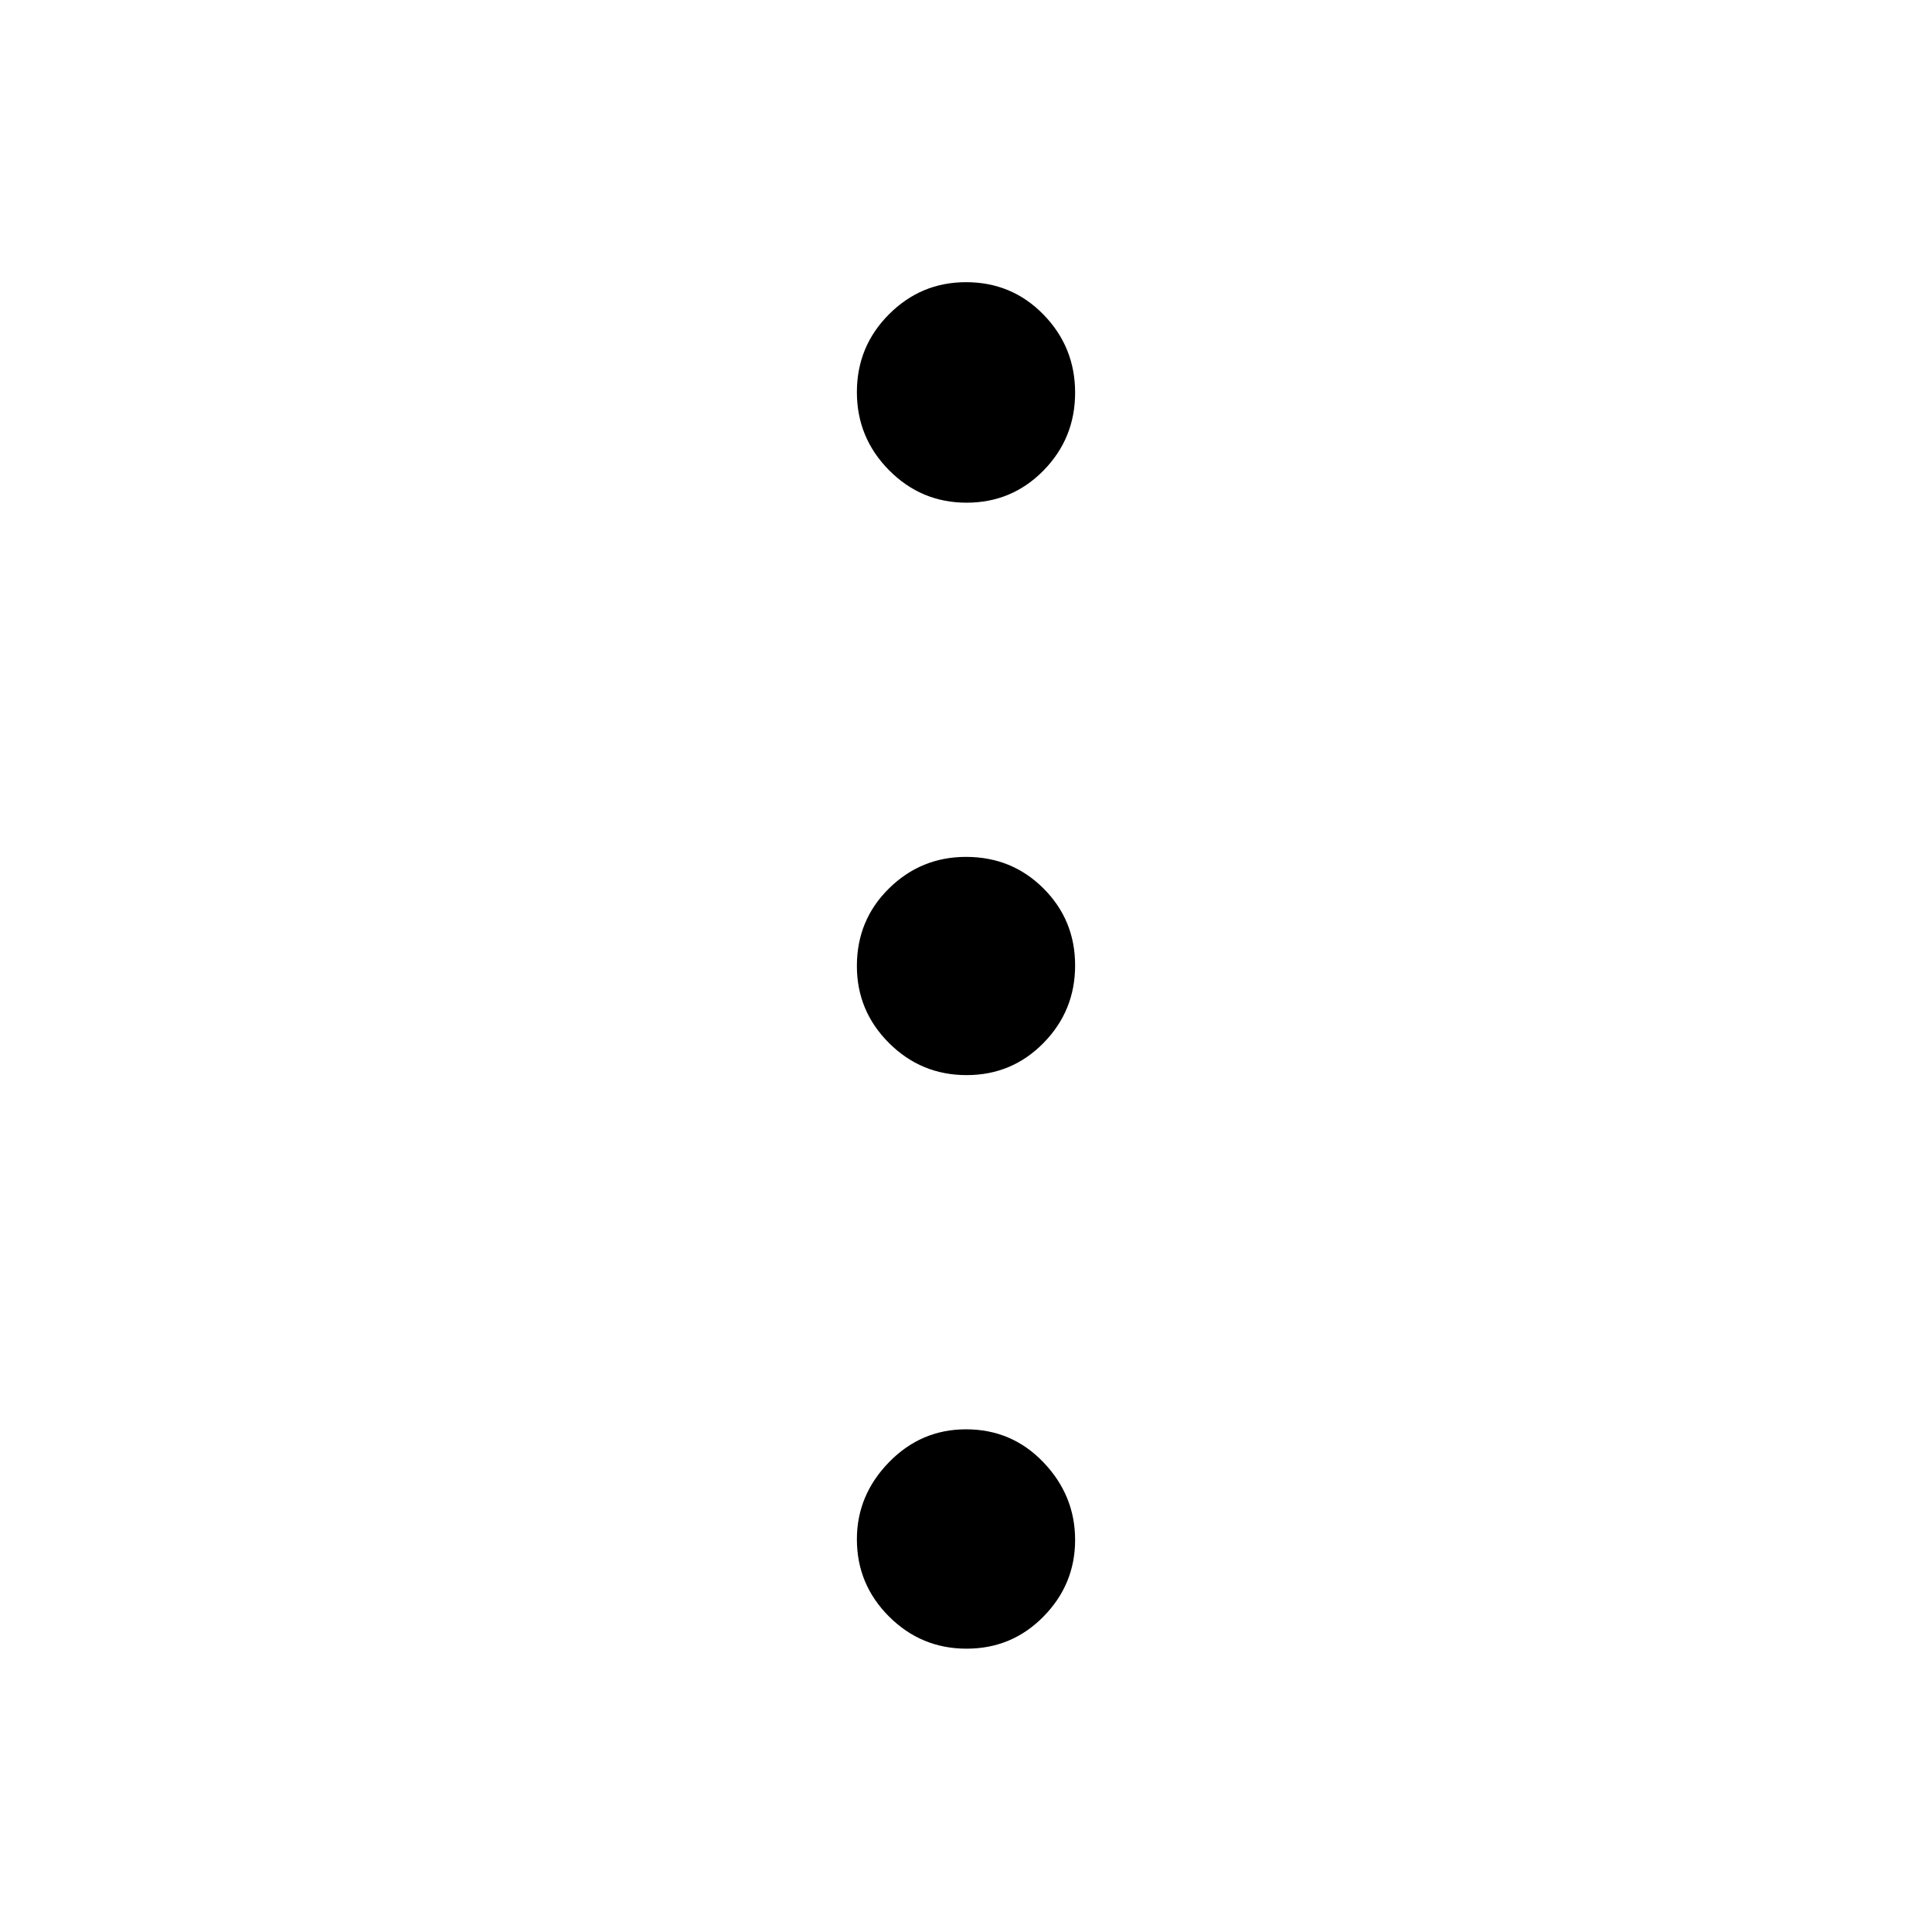
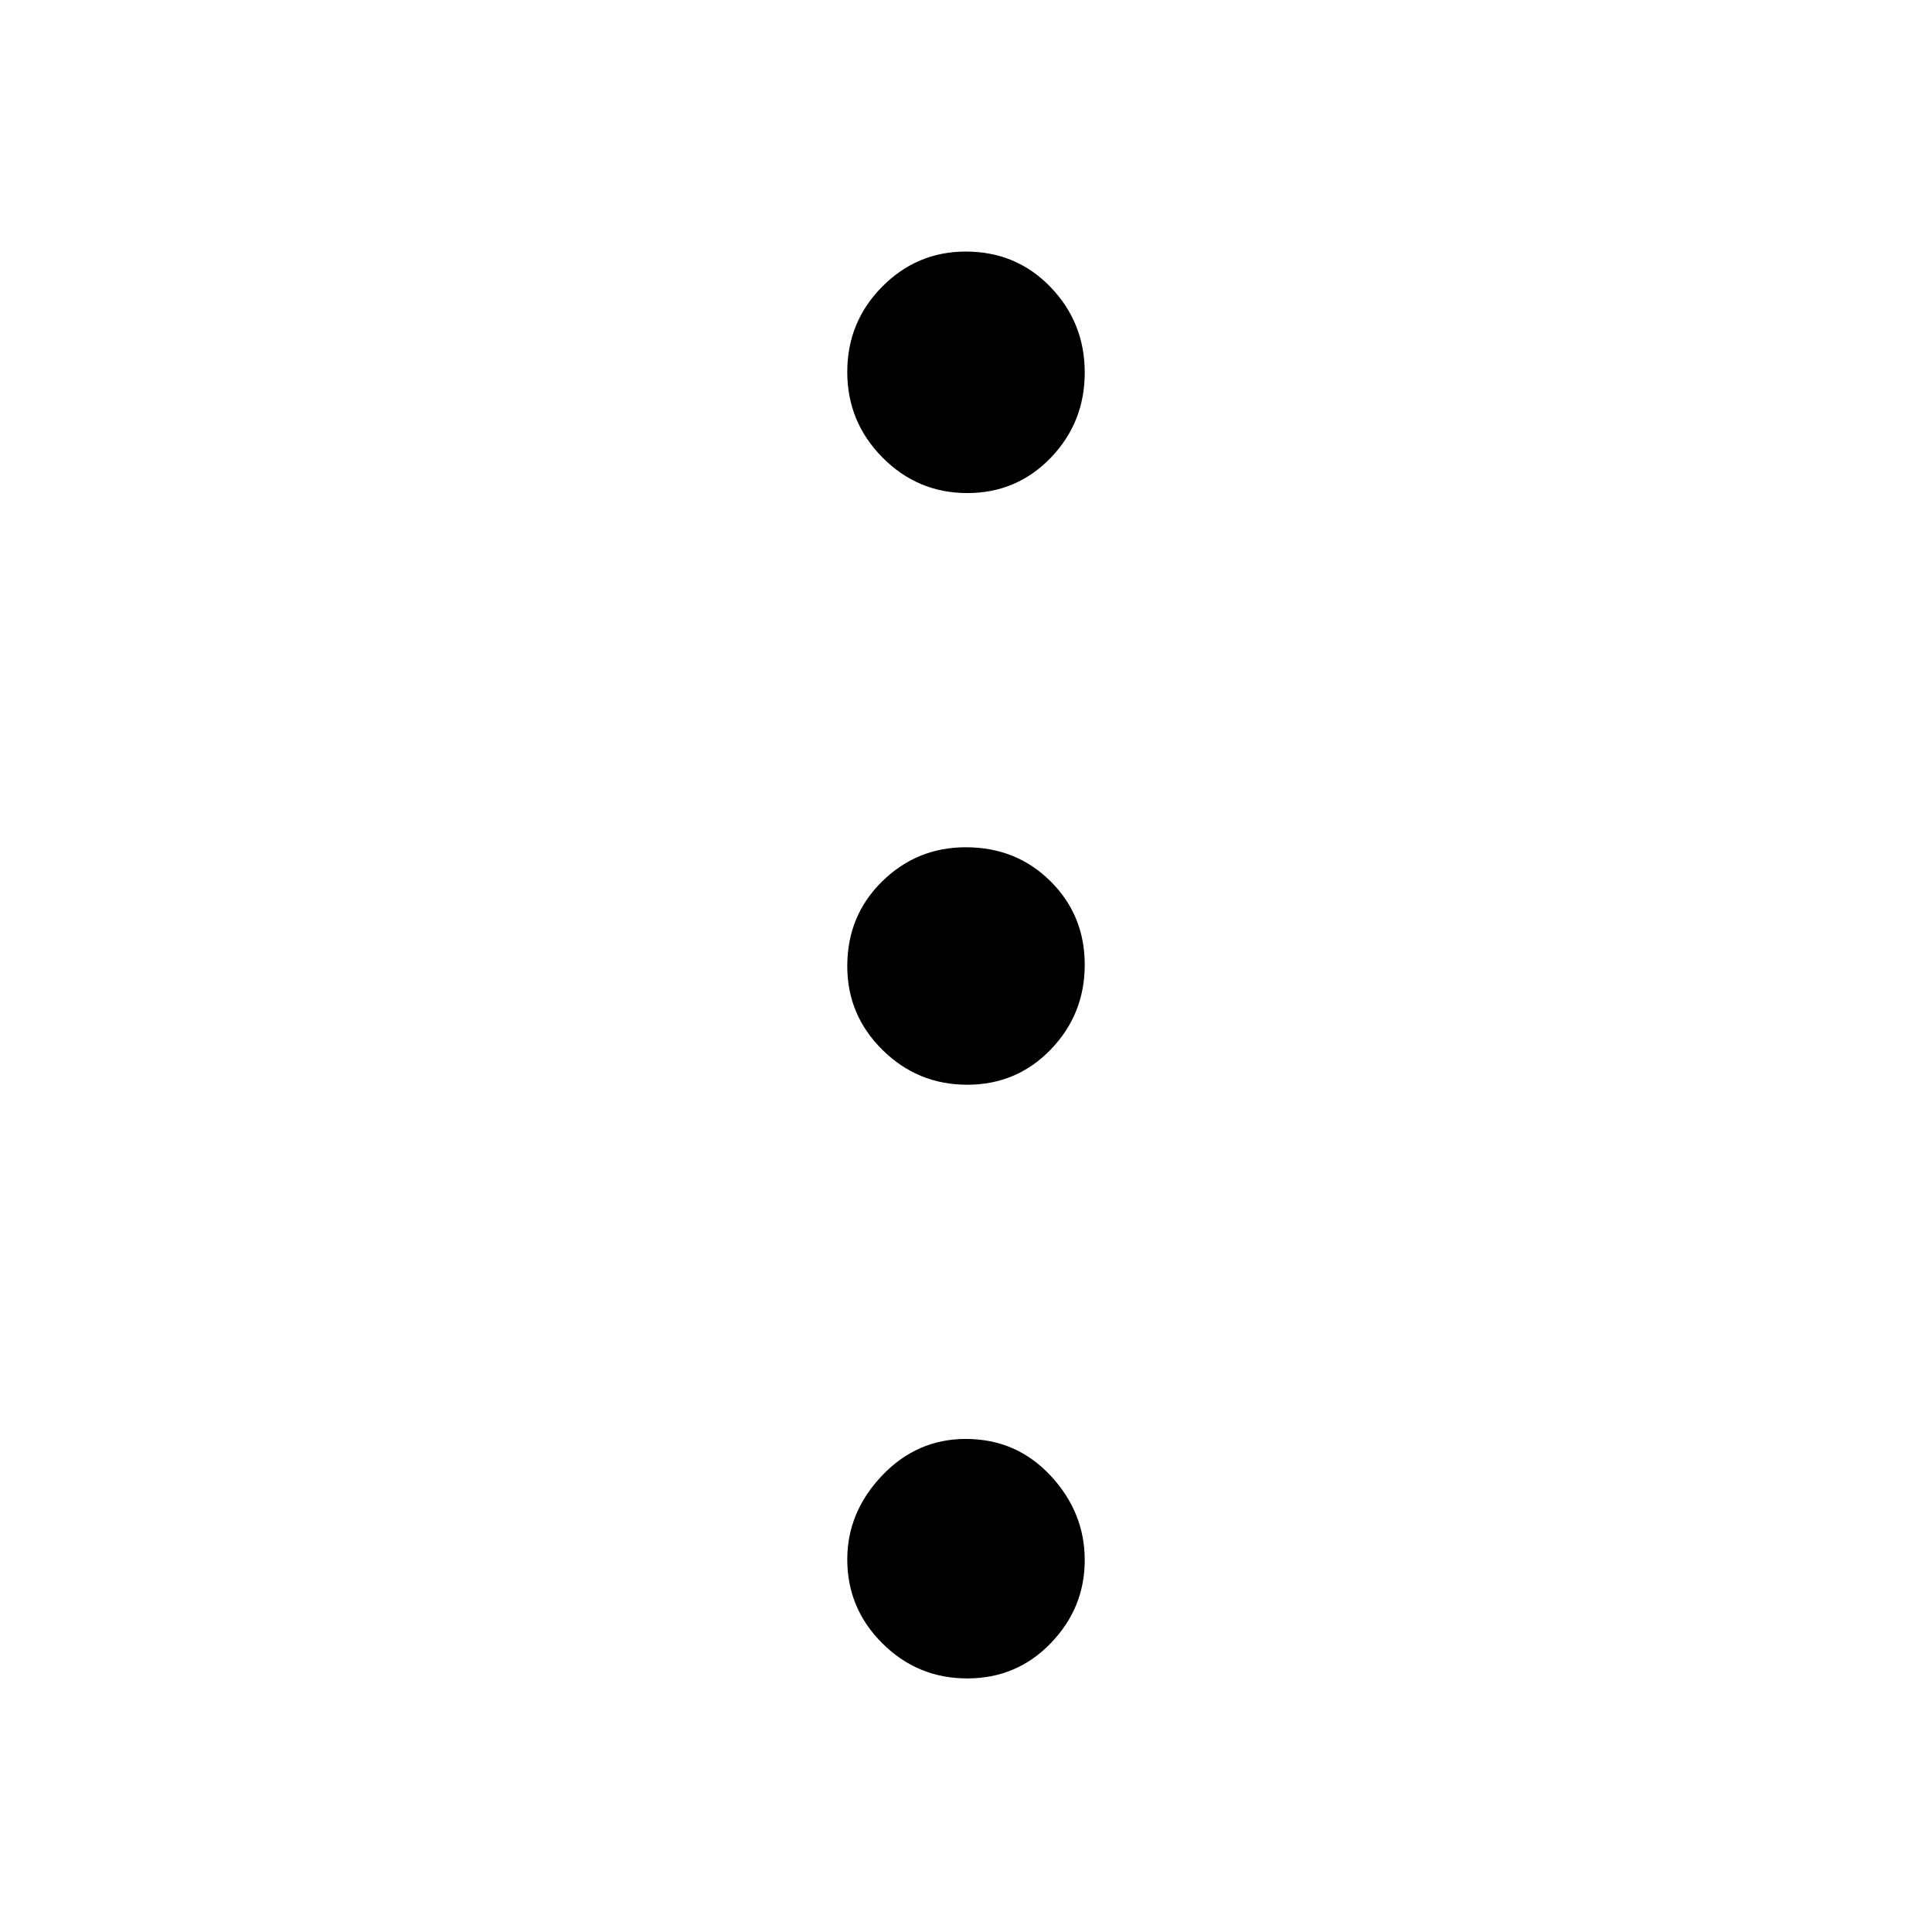
<svg xmlns="http://www.w3.org/2000/svg" height="48" viewBox="0 96 960 960" width="48">
-   <path d="M480.281 915.218q-22.542 0-38.52-15.968-15.979-15.968-15.979-38.391 0-21.893 15.927-38.267 15.927-16.374 38.293-16.374 22.824 0 38.52 16.445 15.696 16.445 15.696 38.522 0 22.077-15.698 38.055-15.697 15.978-38.239 15.978Zm0-285q-22.542 0-38.52-15.927-15.979-15.927-15.979-38.293 0-22.824 15.927-38.52 15.927-15.696 38.293-15.696 22.824 0 38.52 15.698 15.696 15.697 15.696 38.239 0 22.542-15.698 38.52-15.697 15.979-38.239 15.979Zm0-284.436q-22.542 0-38.52-16.14-15.979-16.14-15.979-38.804 0-22.665 15.927-38.643 15.927-15.979 38.293-15.979 22.824 0 38.52 16.12 15.696 16.12 15.696 38.785 0 22.665-15.698 38.663-15.697 15.998-38.239 15.998Z" />
+   <path d="M480.606 930Q456 930 438.5 912.627T421 870.858q0-23.458 17.3-41.658 17.3-18.2 41.594-18.2Q505 811 522 829.217t17 42Q539 895 522.106 912.5t-41.5 17.5Zm0-295Q456 635 438.5 617.7T421 576.106Q421 551 438.3 534t41.594-17Q505 517 522 533.894t17 41.5Q539 600 522.106 617.5t-41.5 17.5Zm0-294Q456 341 438.5 323.323t-17.5-42.5Q421 256 438.3 238.5t41.594-17.5Q505 221 522 238.642q17 17.641 17 42.464t-16.894 42.359Q505.212 341 480.606 341Z" />
</svg>
